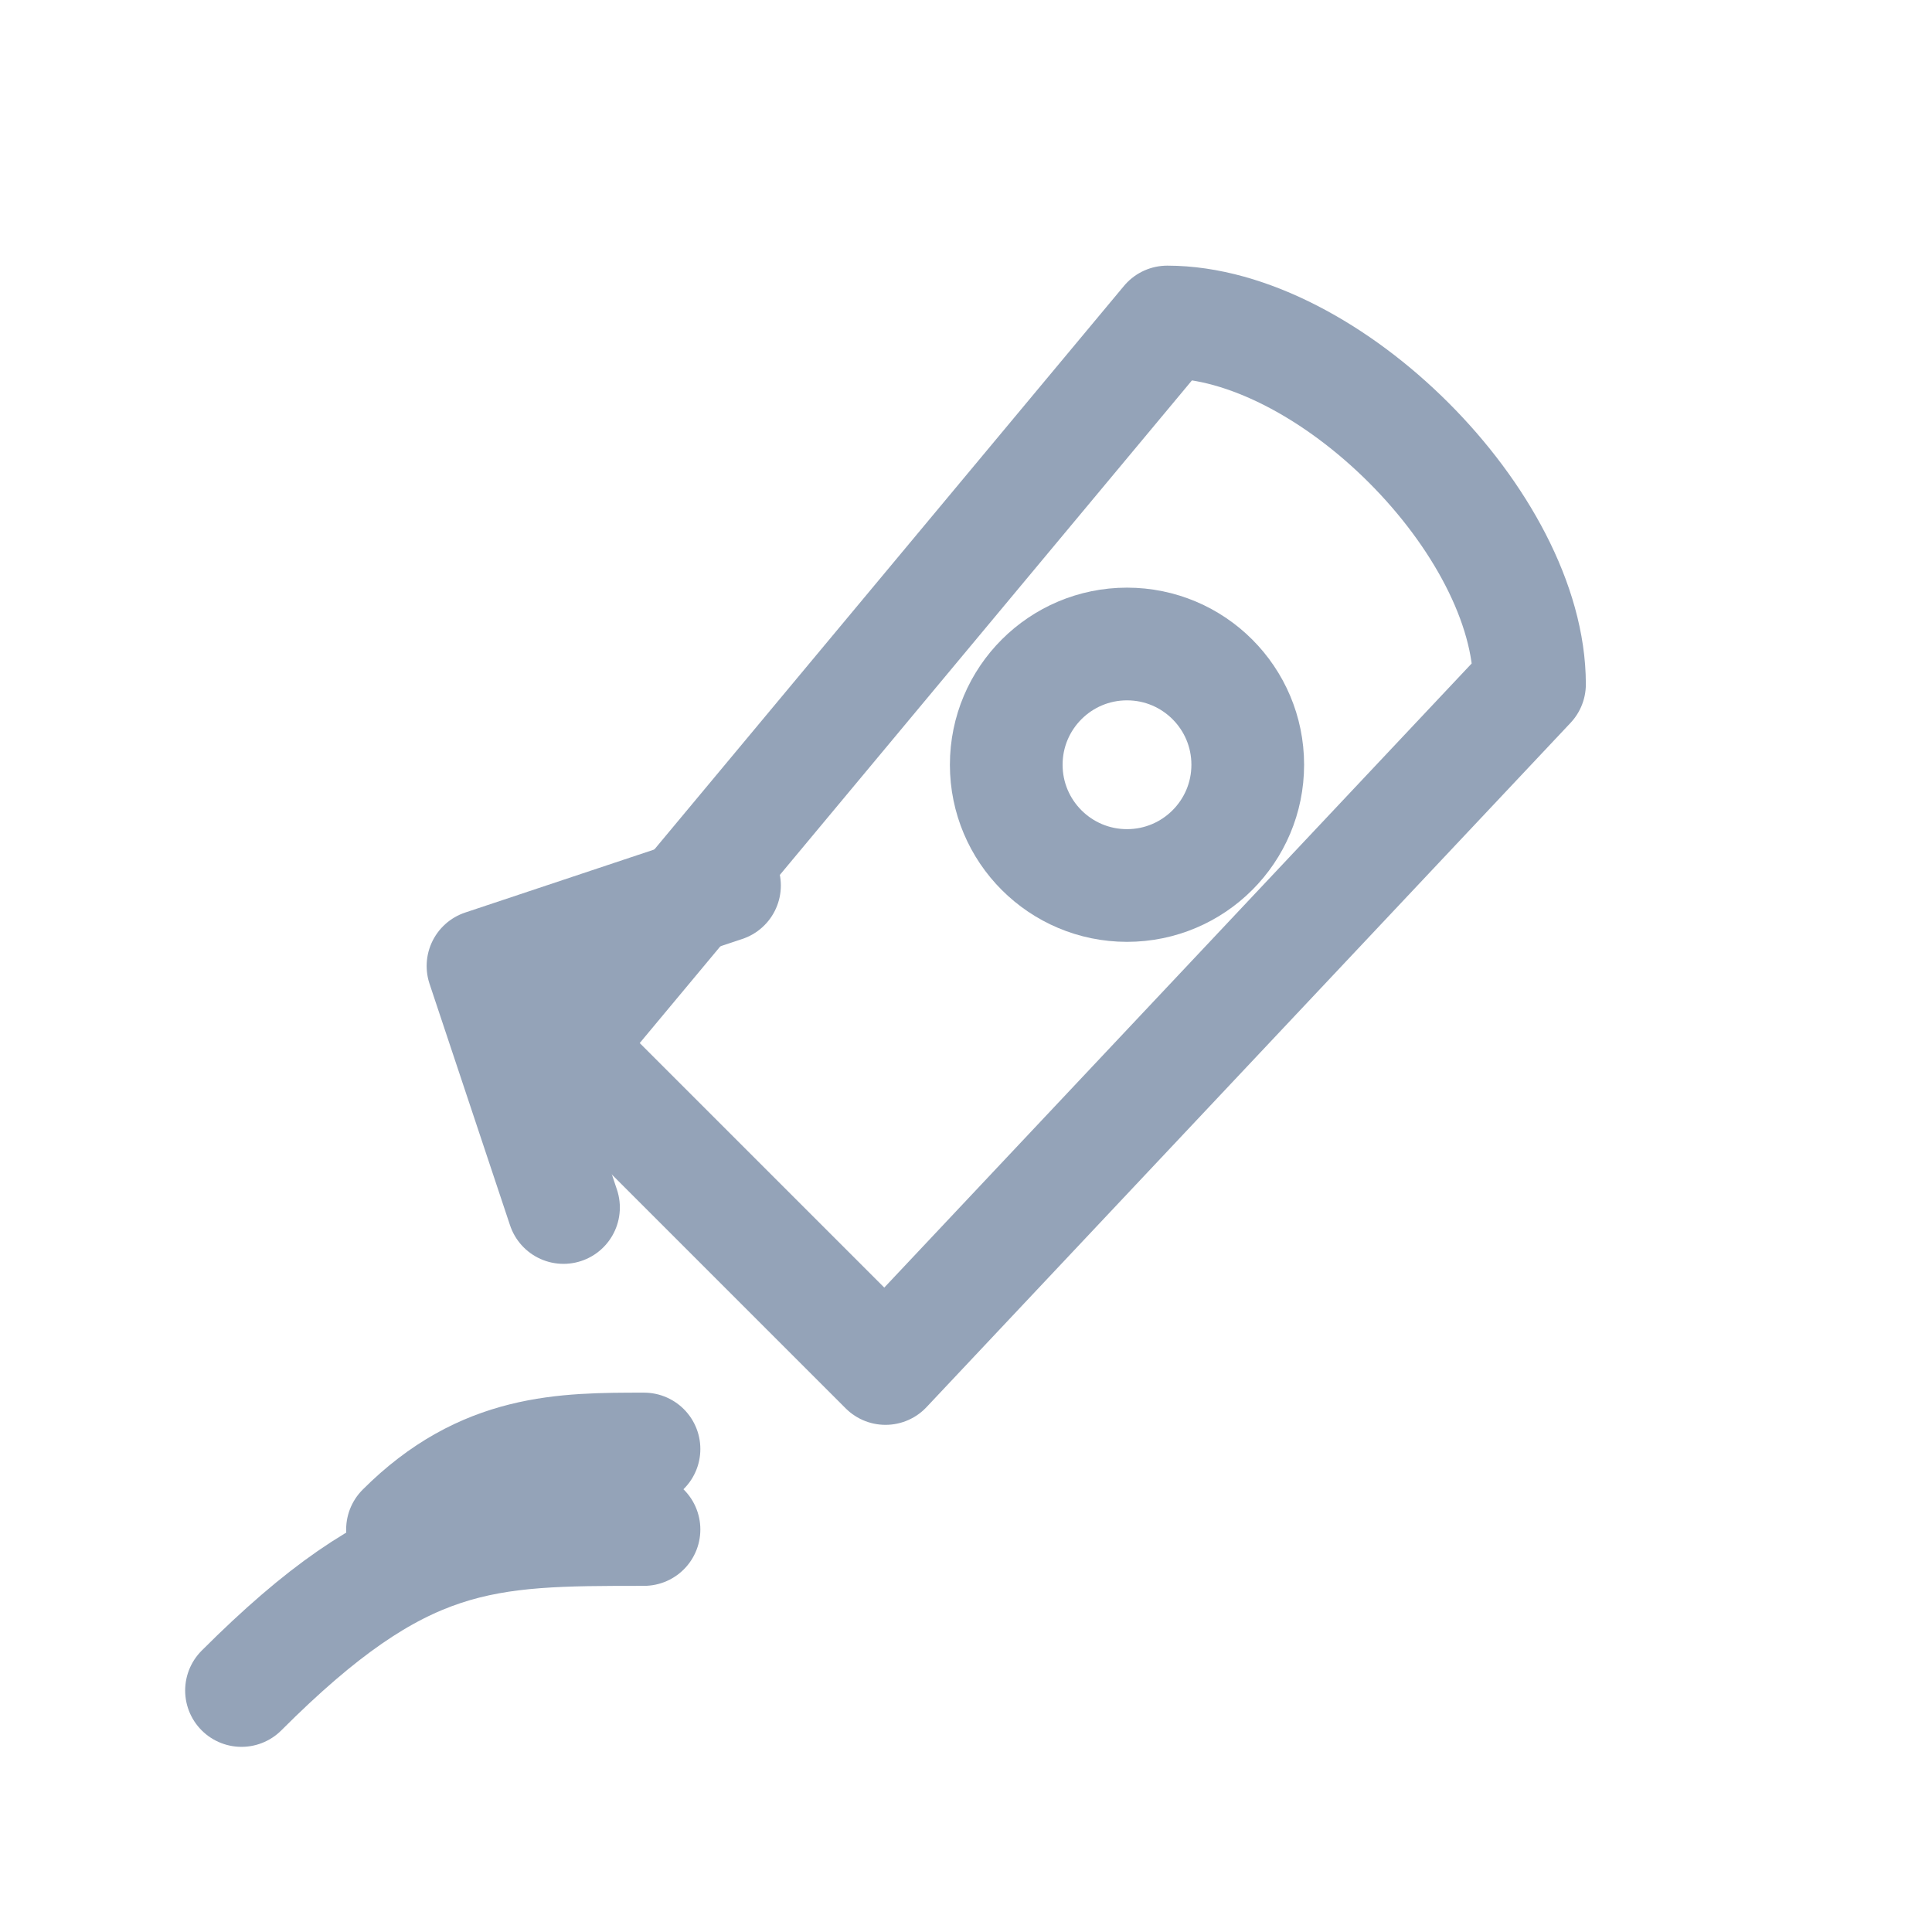
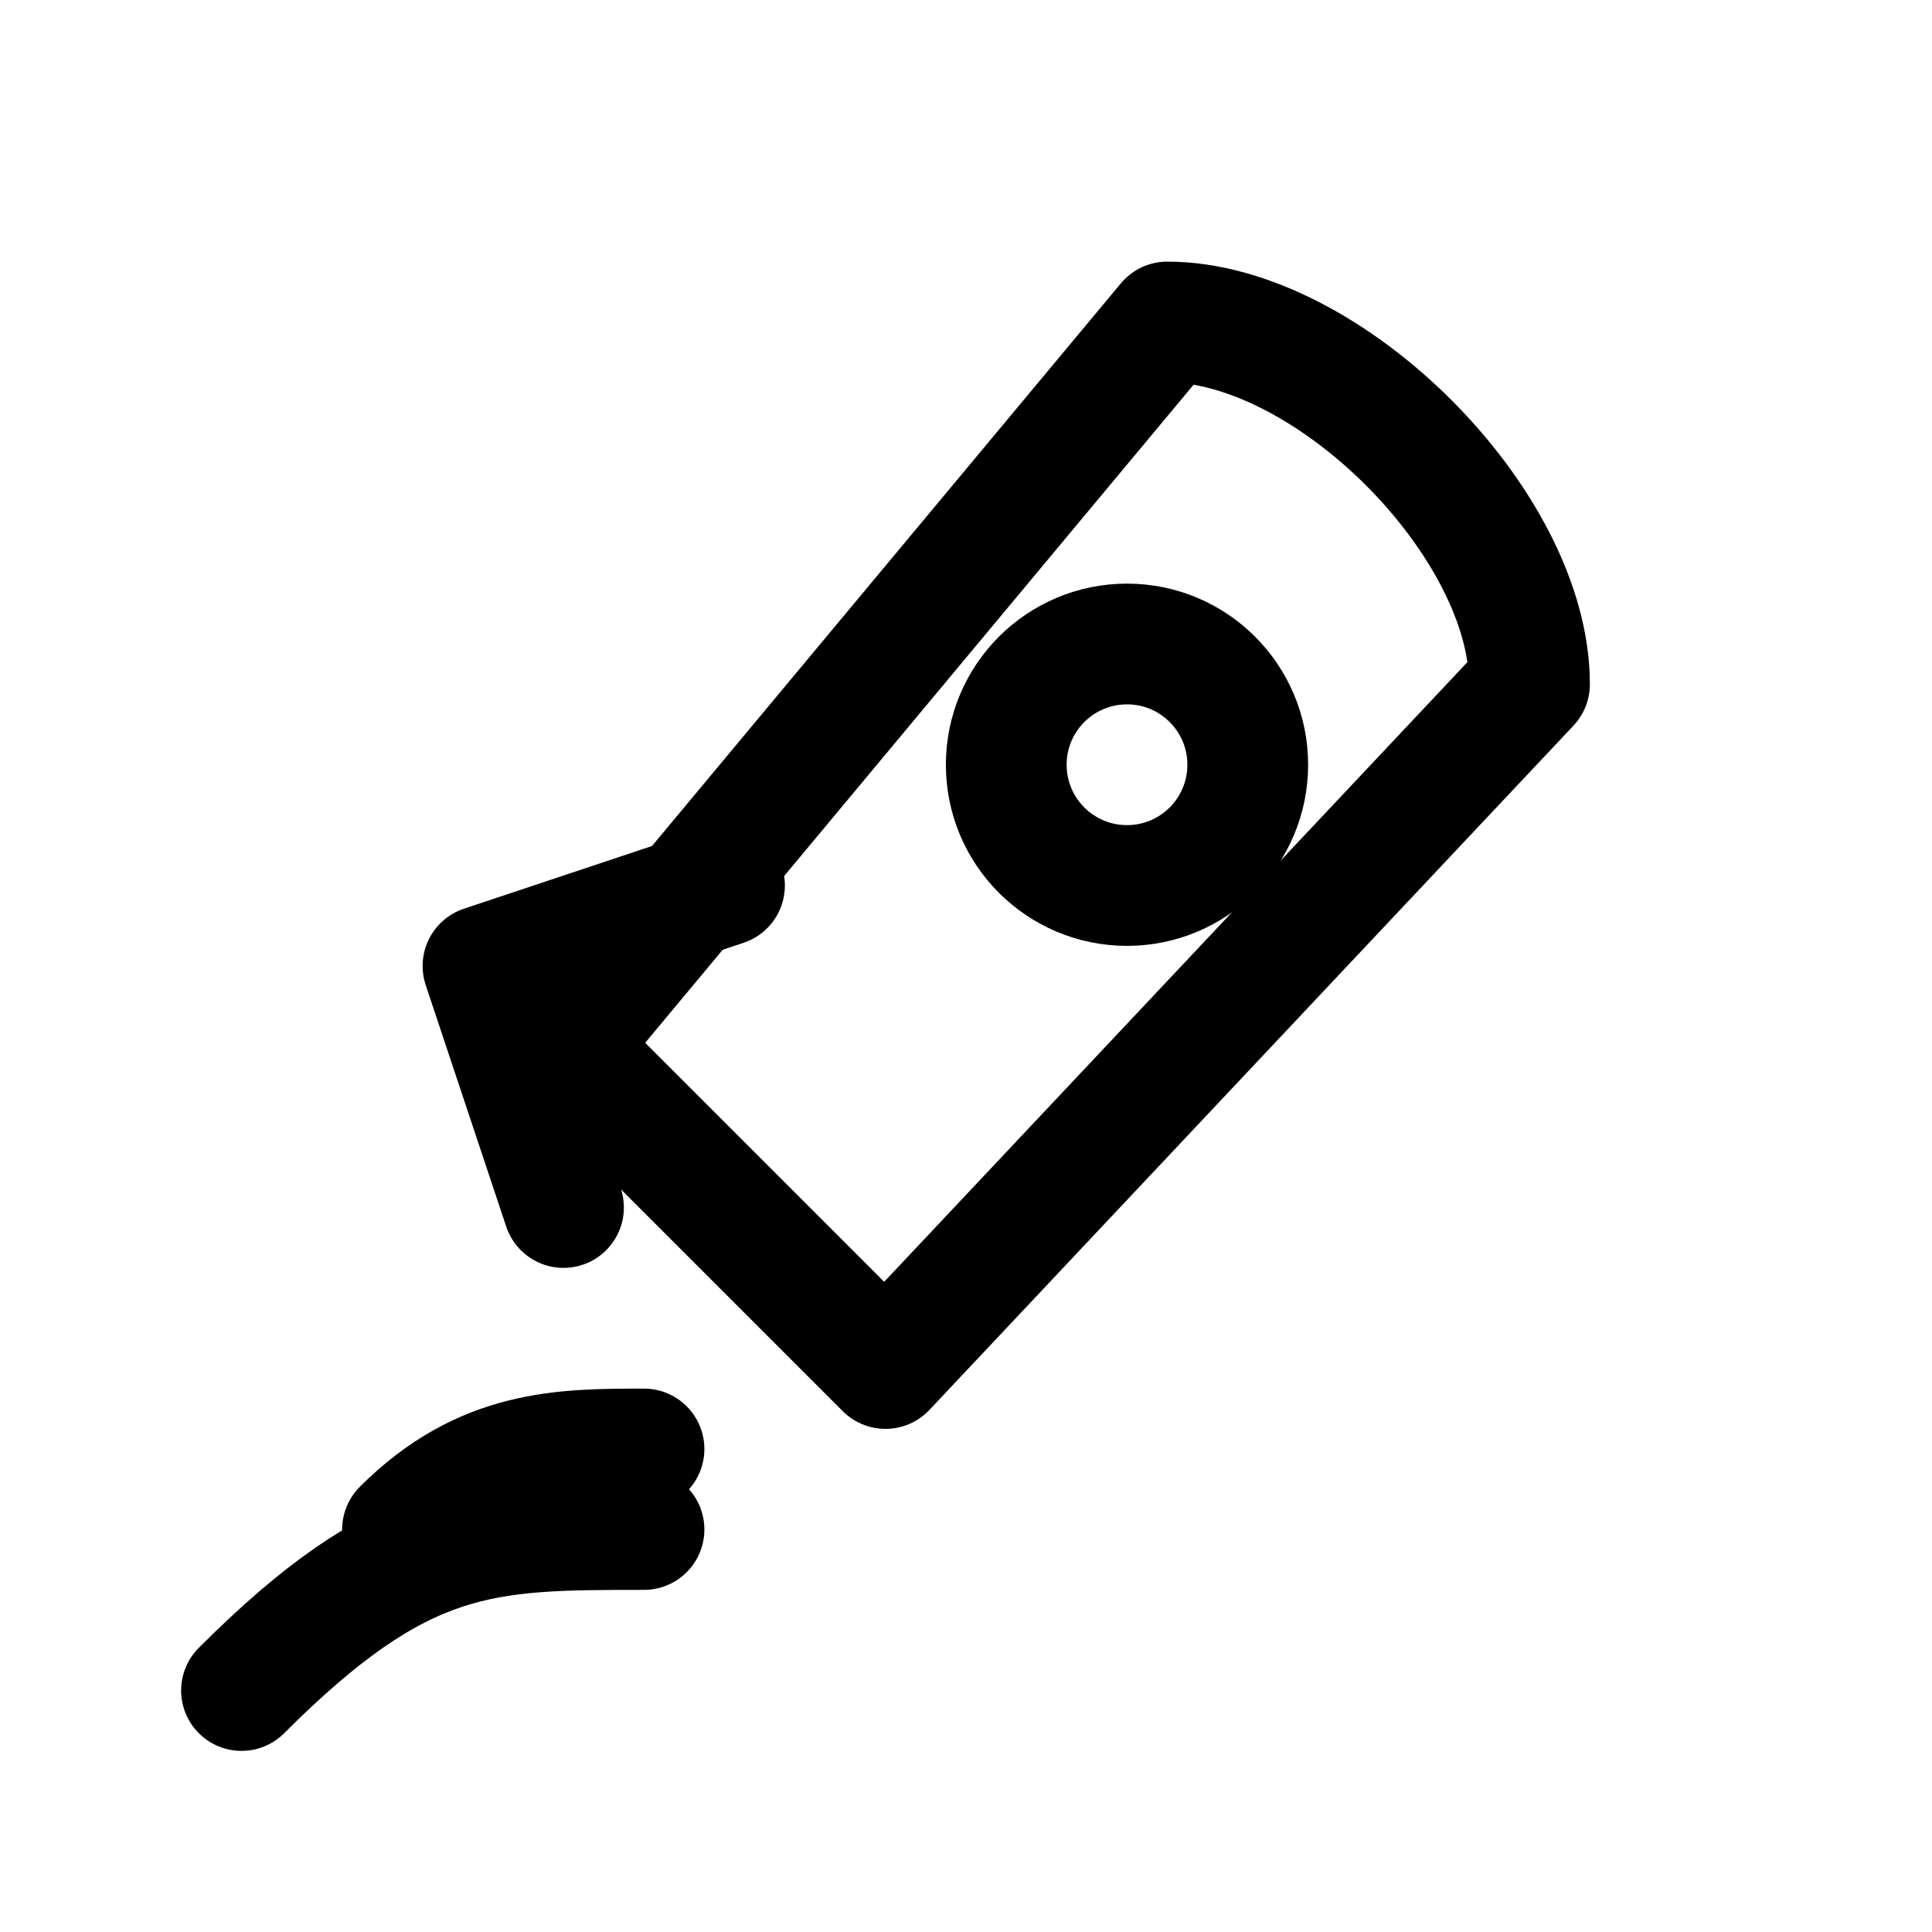
- <svg xmlns="http://www.w3.org/2000/svg" viewBox="0 0 24 24" fill="none" stroke="#94A3B8" stroke-width="1.4" stroke-linecap="round" stroke-linejoin="round">
+ <svg xmlns="http://www.w3.org/2000/svg" viewBox="0 0 24 24" fill="none" stroke="currentColor" stroke-width="1.5" stroke-linecap="round" stroke-linejoin="round">
  <path d="M14.5 4c2 0 4.5 2.5 4.5 4.5L11 17l-4-4z" />
  <path d="M9 11l-3 1 1 3" />
  <path d="M14 8a1.5 1.5 0 1 0 0 3 1.5 1.5 0 0 0 0-3z" />
  <path d="M5 19c1-1 2-1 3-1" />
  <path d="M3 21c2-2 3-2 5-2" />
</svg>
